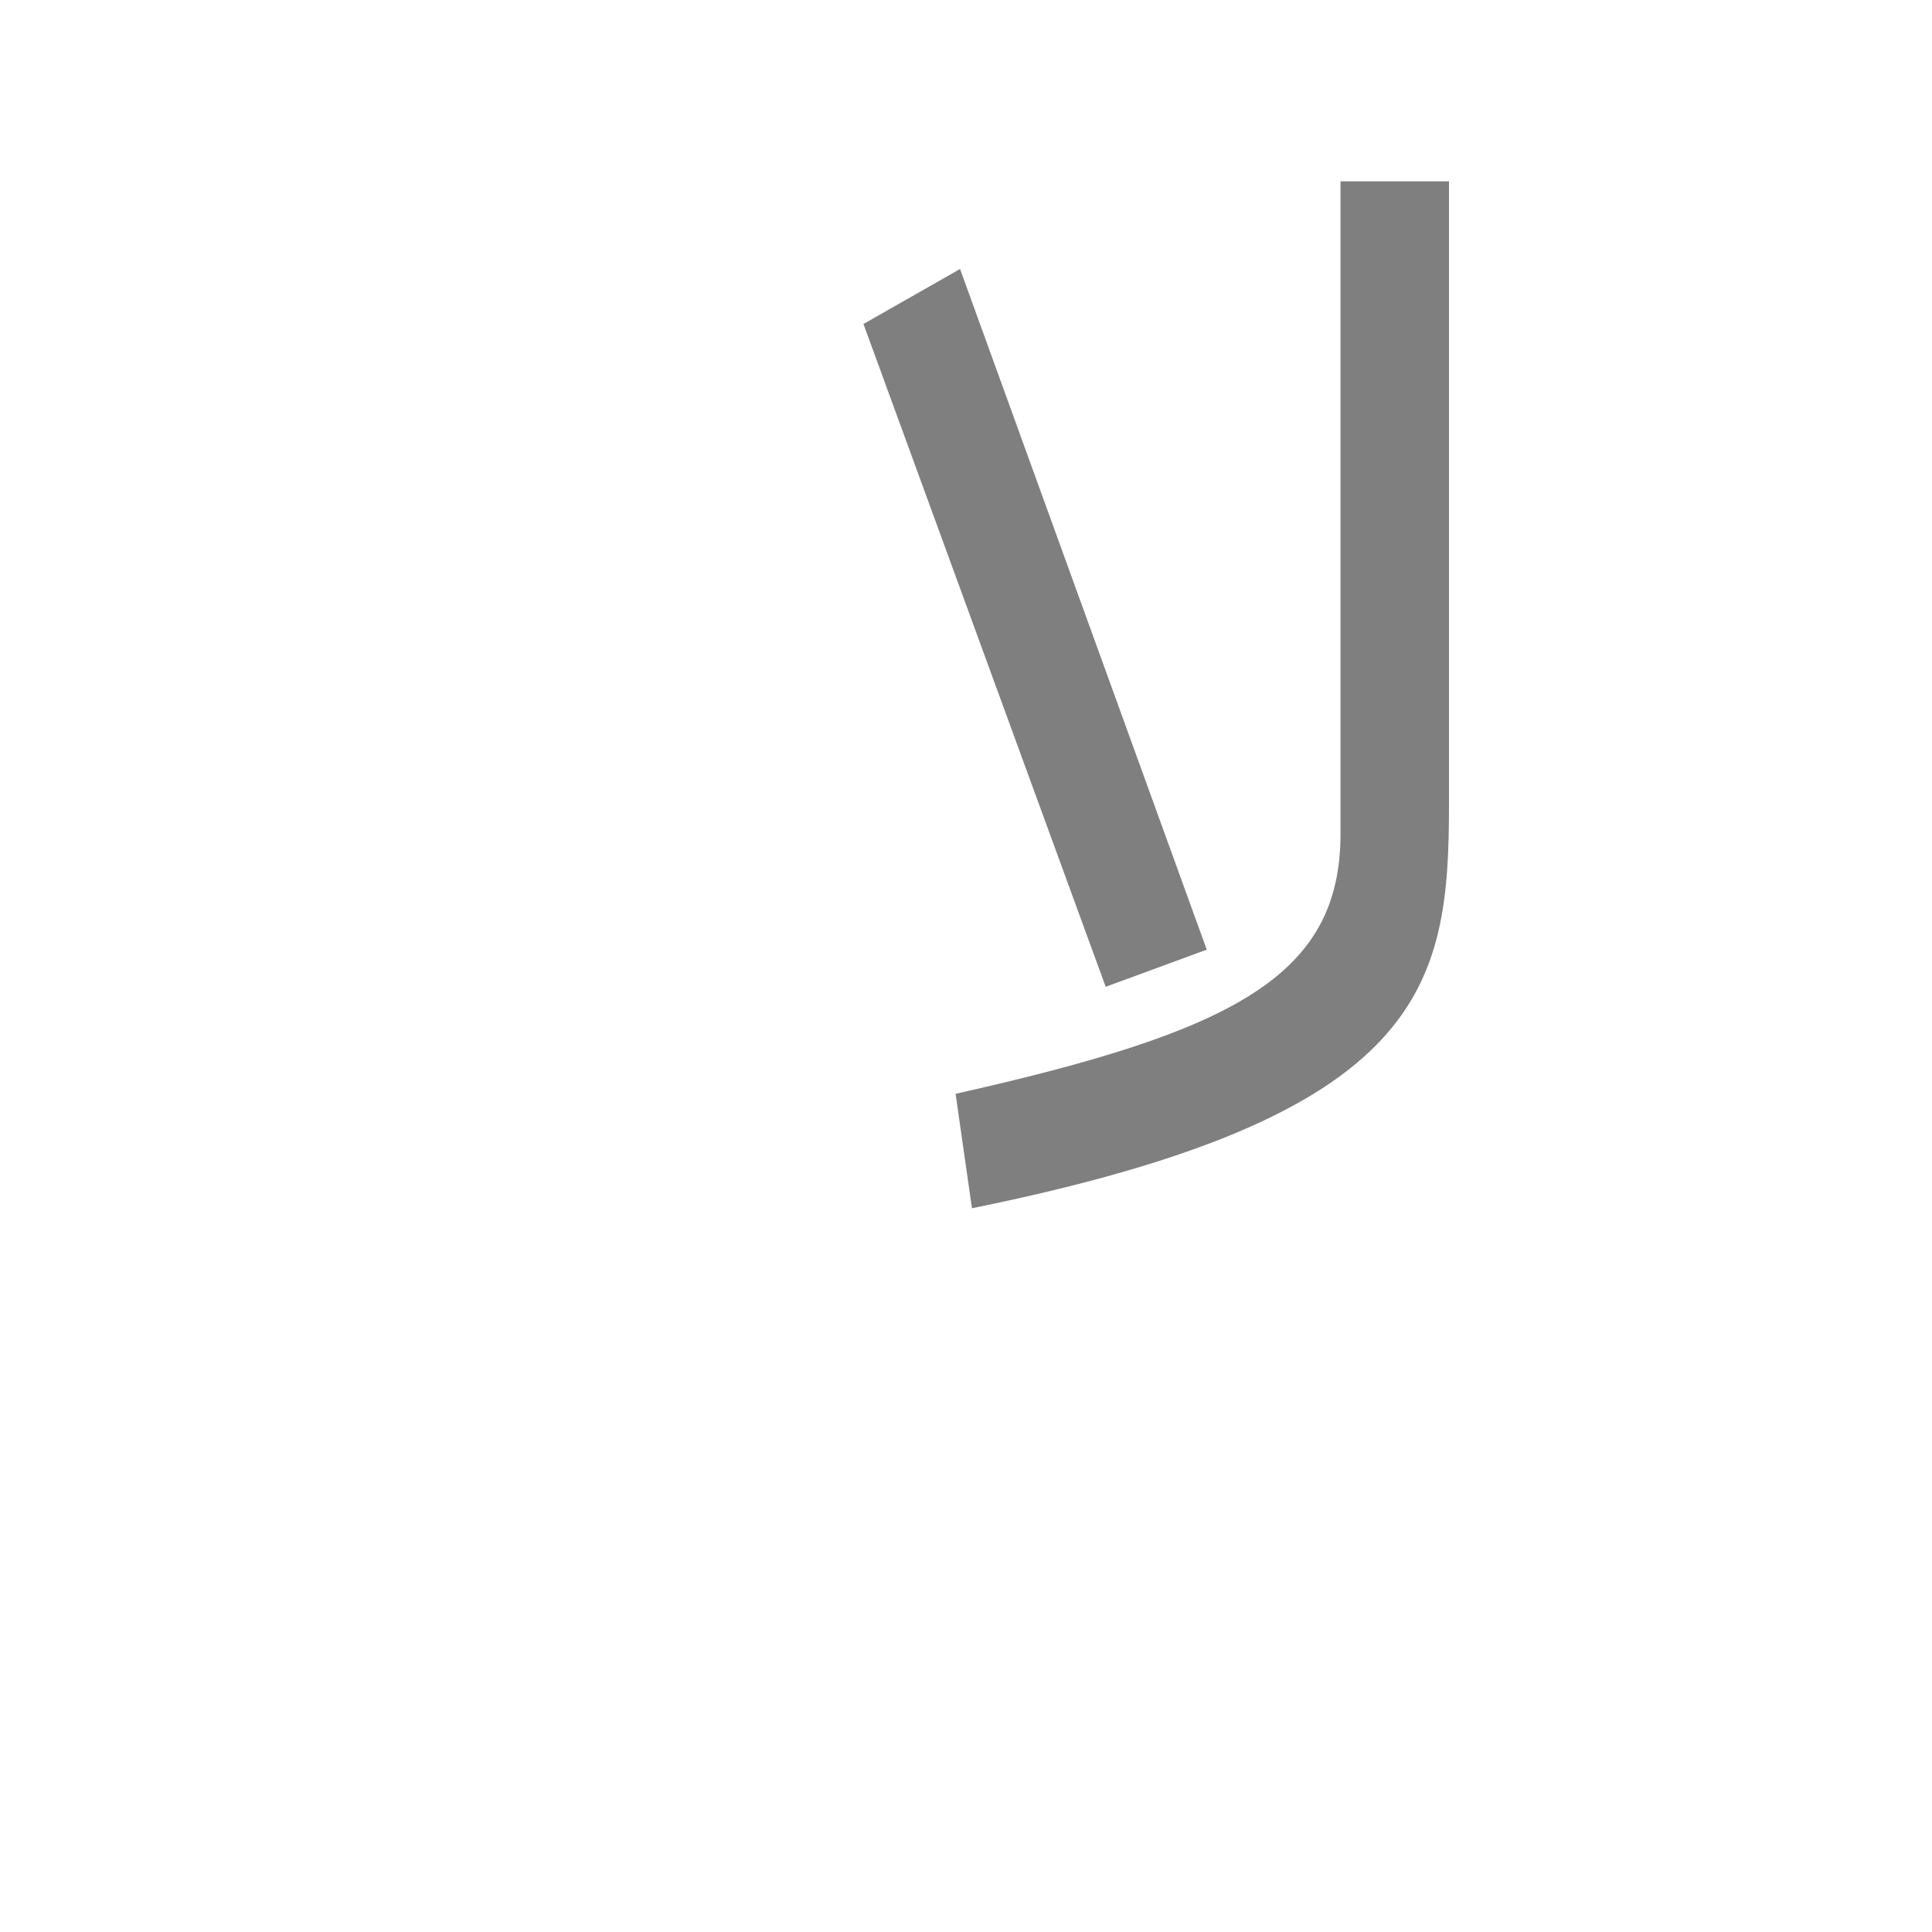
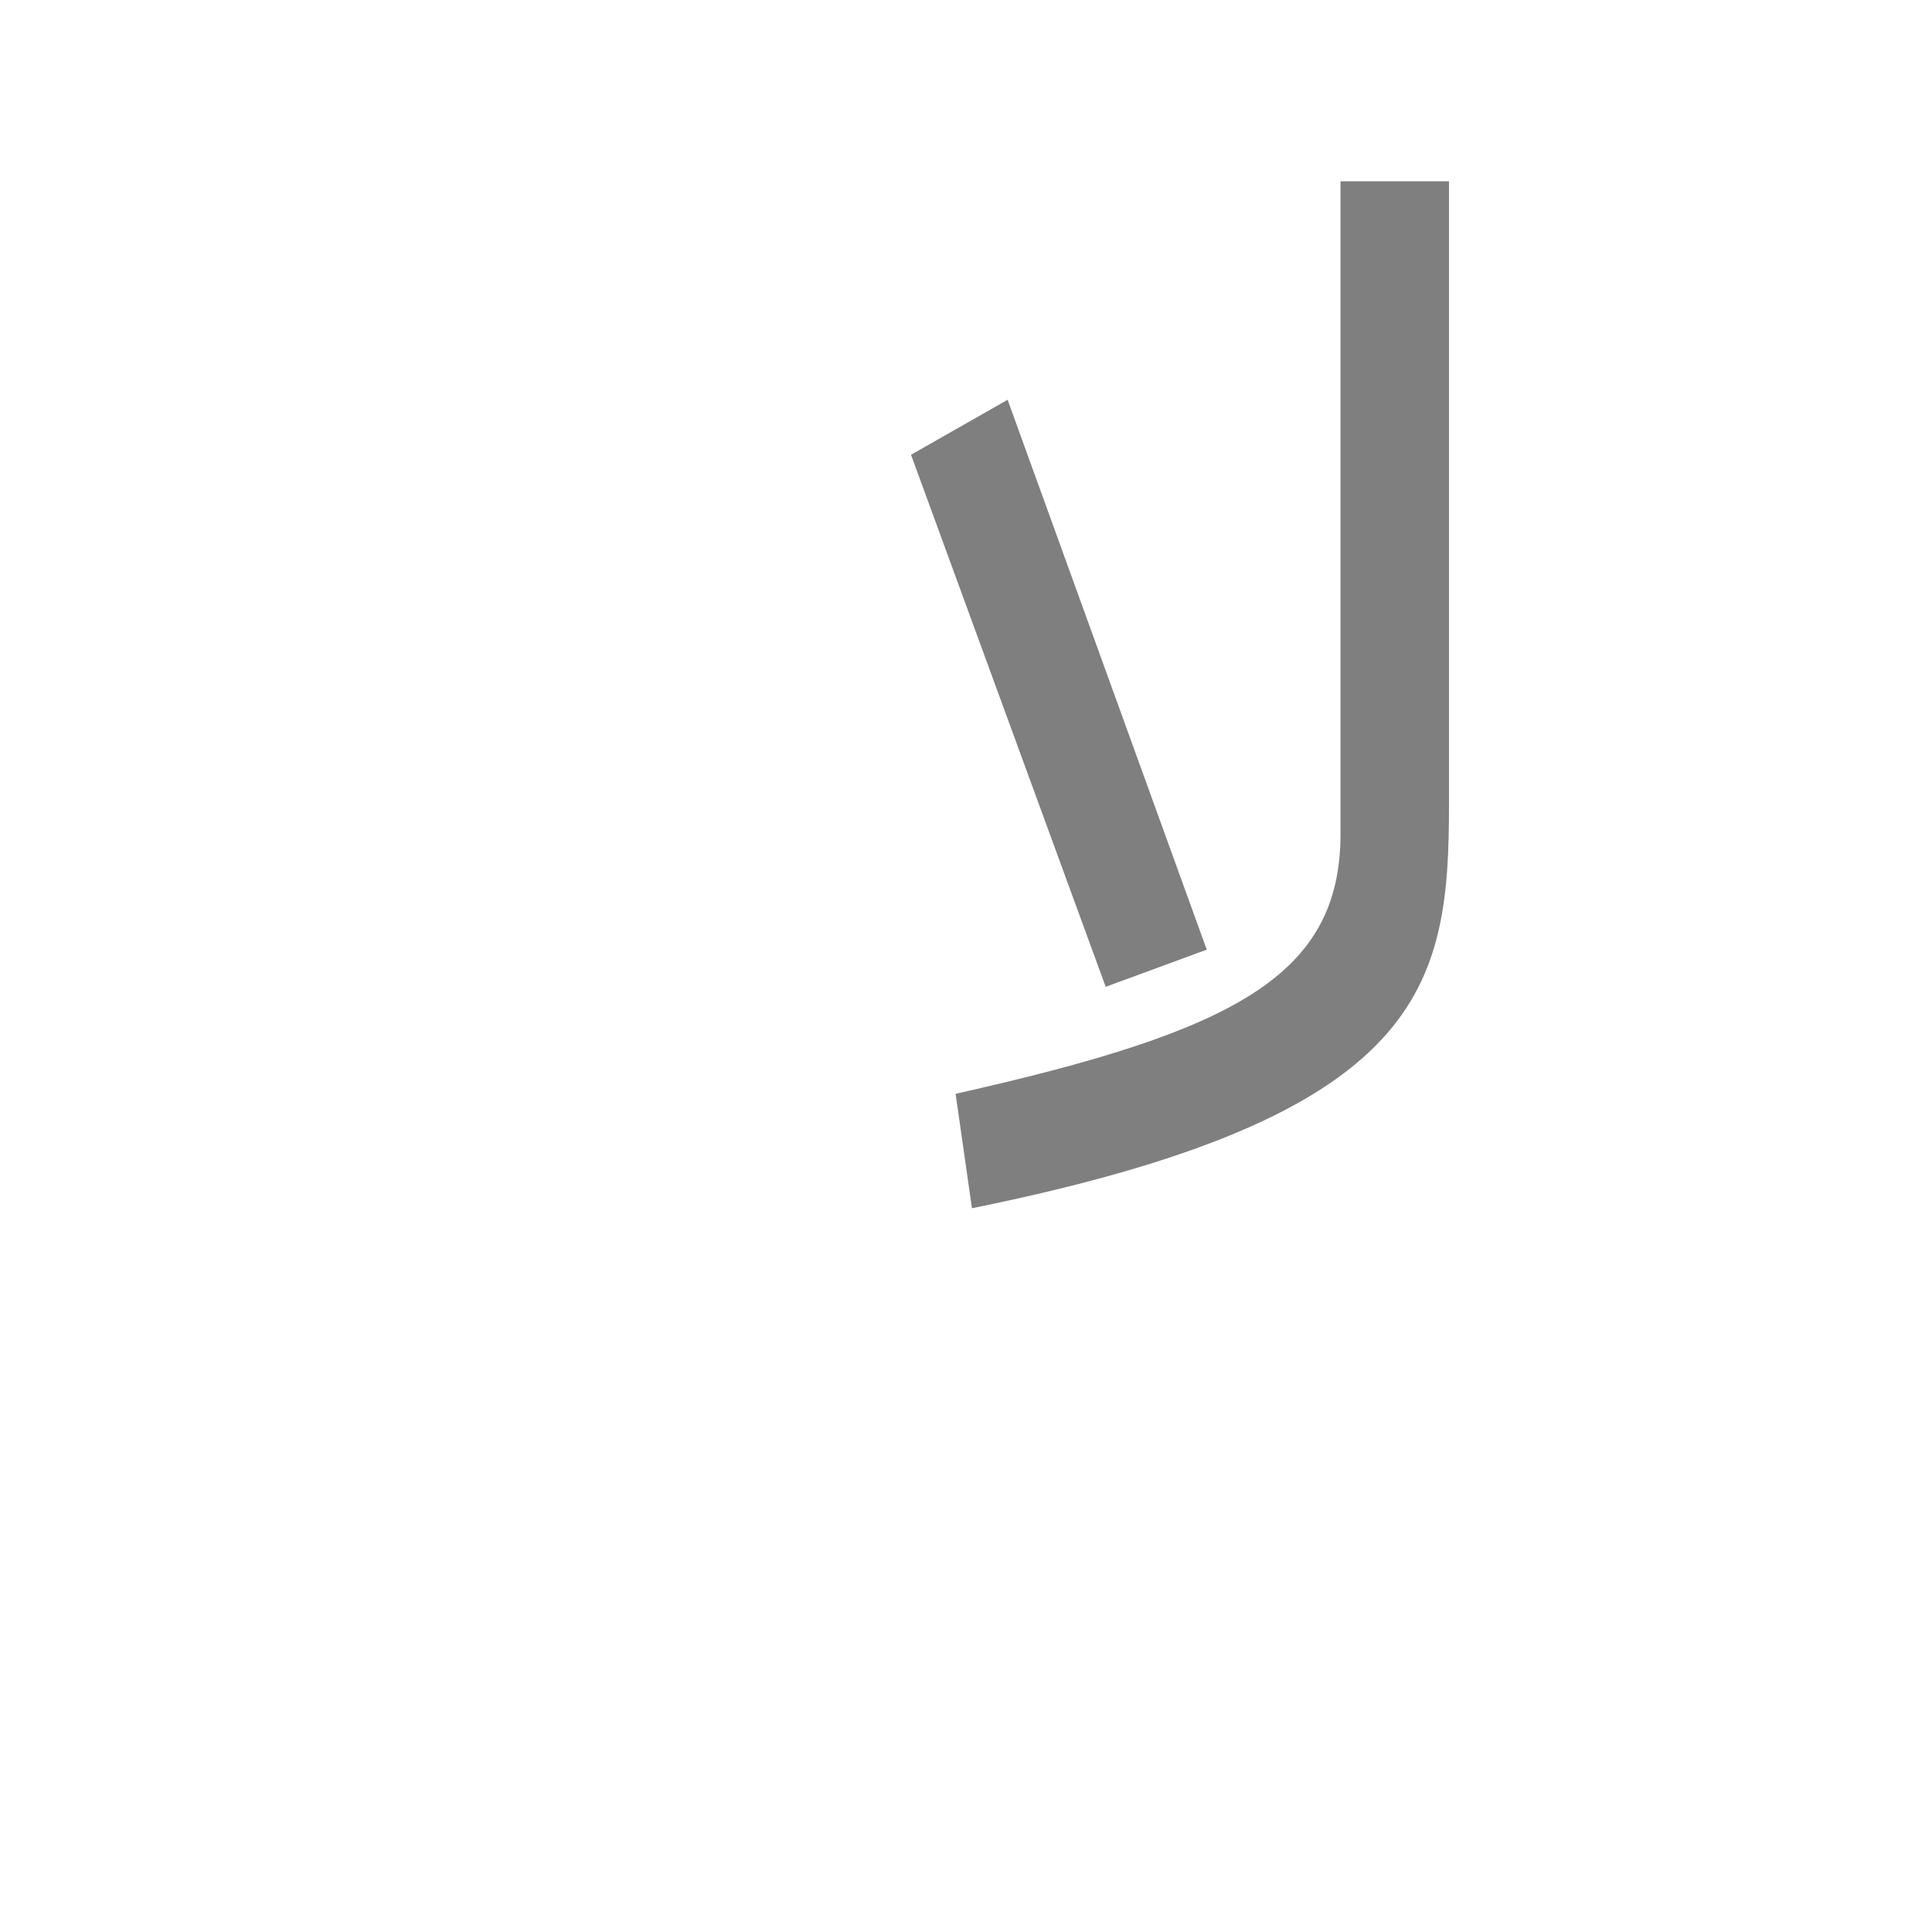
<svg xmlns="http://www.w3.org/2000/svg" xml:space="preserve" width="1300px" height="1300px" version="1.0" style="shape-rendering:geometricPrecision; text-rendering:geometricPrecision; image-rendering:optimizeQuality; fill-rule:evenodd; clip-rule:evenodd" viewBox="0 0 1300 1056">
  <defs>
    <style type="text/css">
   
    .fil0 {fill:black;fill-opacity:0.502}
   
  </style>
  </defs>
  <g id="_100:master">
-     <path class="fil0" d="M975 419l0 0c0,123 -15,210 -321,272l-11 -77c187,-42 259,-79 259,-175l0 -439 73 0 0 419zm-329 -360l-65 37 163 446 68 -25 -166 -458z" />
+     <path class="fil0" d="M678 147l-65 37 131 358 68 -25 -134 -370zm297 272l0 0c0,123 -15,210 -321,272l-11 -77c187,-42 259,-79 259,-175l0 -439 73 0 0 419z" />
  </g>
</svg>
